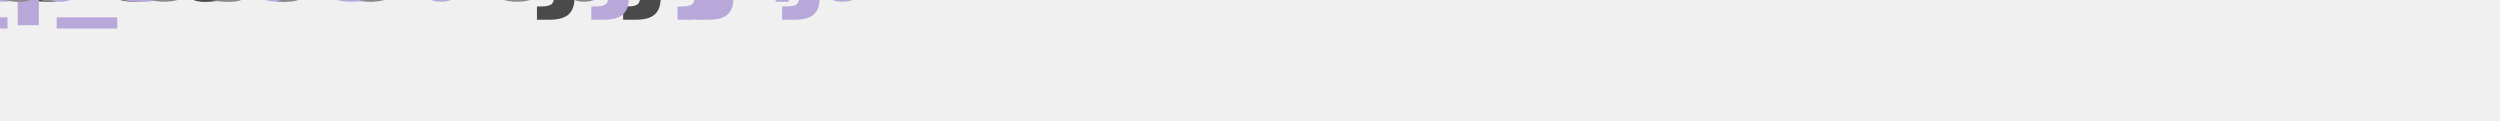
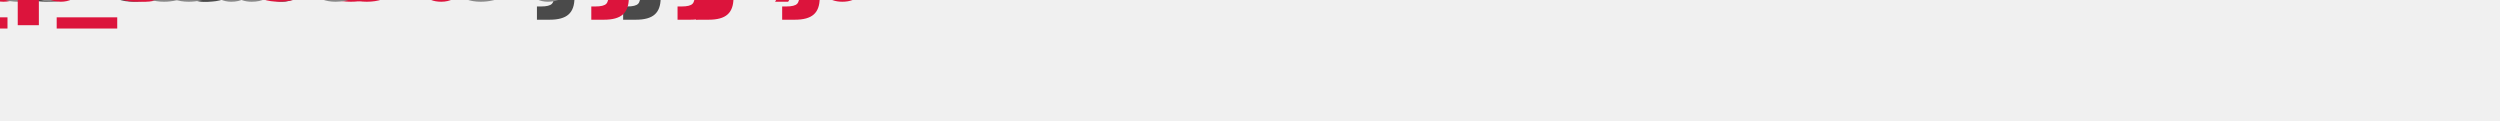
<svg xmlns="http://www.w3.org/2000/svg" width="{{ width }}" height="{{ height }}">
  <defs>
    <pattern id="stripes" patternUnits="userSpaceOnUse" width="10" height="10" patternTransform="rotate(45)">
-       <rect width="5" height="10" fill="#B8A8D9" />
-       <rect x="5" width="5" height="10" fill="#D4C8E8" />
+       <rect width="5" height="10" fill="#DC143C" />
+       <rect x="5" width="5" height="10" fill="#FF6B6B" />
    </pattern>
  </defs>
  <rect width="{{ width }}" height="{{ height }}" fill="white" />
  <text x="{{ title_x }}" y="{{ title_y }}" font-family="DejaVu Sans" font-size="{{ title_font_size }}" font-weight="bold" fill="#4A4A4A" text-anchor="middle">
    Our Goal
  </text>
  <rect x="{{ tube_x }}" y="{{ tube_y }}" width="{{ tube_width }}" height="{{ tube_height }}" fill="white" stroke="#6B6B6B" stroke-width="3" rx="10" />
  <rect x="{{ fill_x }}" y="{{ fill_y }}" width="{{ fill_width }}" height="{{ fill_height }}" fill="url(#stripes)" rx="10" />
  <circle cx="{{ bulb_center_x }}" cy="{{ bulb_center_y }}" r="{{ bulb_radius }}" fill="white" stroke="#6B6B6B" stroke-width="3" />
  <circle cx="{{ bulb_center_x }}" cy="{{ bulb_center_y }}" r="{{ bulb_fill_radius }}" fill="url(#stripes)" />

  
  {% for marker in percentage_markers %}
  <line x1="{{ marker.line_x1 }}" y1="{{ marker.y }}" x2="{{ marker.line_x2 }}" y2="{{ marker.y }}" stroke="#888" stroke-width="2" />
  <text x="{{ marker.text_x }}" y="{{ marker.text_y }}" font-family="DejaVu Sans" font-size="{{ marker.font_size }}" fill="#888" text-anchor="end">{{ marker.percentage }}%</text>
  {% endfor %}

  
-   <text x="{{ text_x }}" y="{{ achieved_y }}" font-family="DejaVu Sans" font-size="{{ amount_font_size }}" font-weight="bold" fill="#B8A8D9" text-anchor="middle">
+   <text x="{{ text_x }}" y="{{ achieved_y }}" font-family="DejaVu Sans" font-size="{{ amount_font_size }}" font-weight="bold" fill="#DC143C" text-anchor="middle">
    ${{ achieved_amount }}
  </text>
  <text x="{{ text_x }}" y="{{ achieved_label_y }}" font-family="DejaVu Sans" font-size="{{ label_font_size }}" fill="#888888" text-anchor="middle">
    achieved
  </text>
  <text x="{{ text_x }}" y="{{ goal_y }}" font-family="DejaVu Sans" font-size="{{ amount_font_size }}" font-weight="bold" fill="#4A4A4A" text-anchor="middle">
    ${{ goal_amount }}
  </text>
  <text x="{{ text_x }}" y="{{ goal_label_y }}" font-family="DejaVu Sans" font-size="{{ label_font_size }}" fill="#888888" text-anchor="middle">
    goal
  </text>
-   <text x="{{ text_x }}" y="{{ percent_y }}" font-family="DejaVu Sans" font-size="{{ percent_font_size }}" font-weight="bold" fill="#B8A8D9" text-anchor="middle">
+   <text x="{{ text_x }}" y="{{ percent_y }}" font-family="DejaVu Sans" font-size="{{ percent_font_size }}" font-weight="bold" fill="#DC143C" text-anchor="middle">
    {{ progress_percent }}%
  </text>
  <text x="{{ text_x }}" y="{{ percent_label_y }}" font-family="DejaVu Sans" font-size="{{ percent_label_font_size }}" fill="#888888" text-anchor="middle">
-     of your goal reached
+     of our goal reached
  </text>
</svg>
